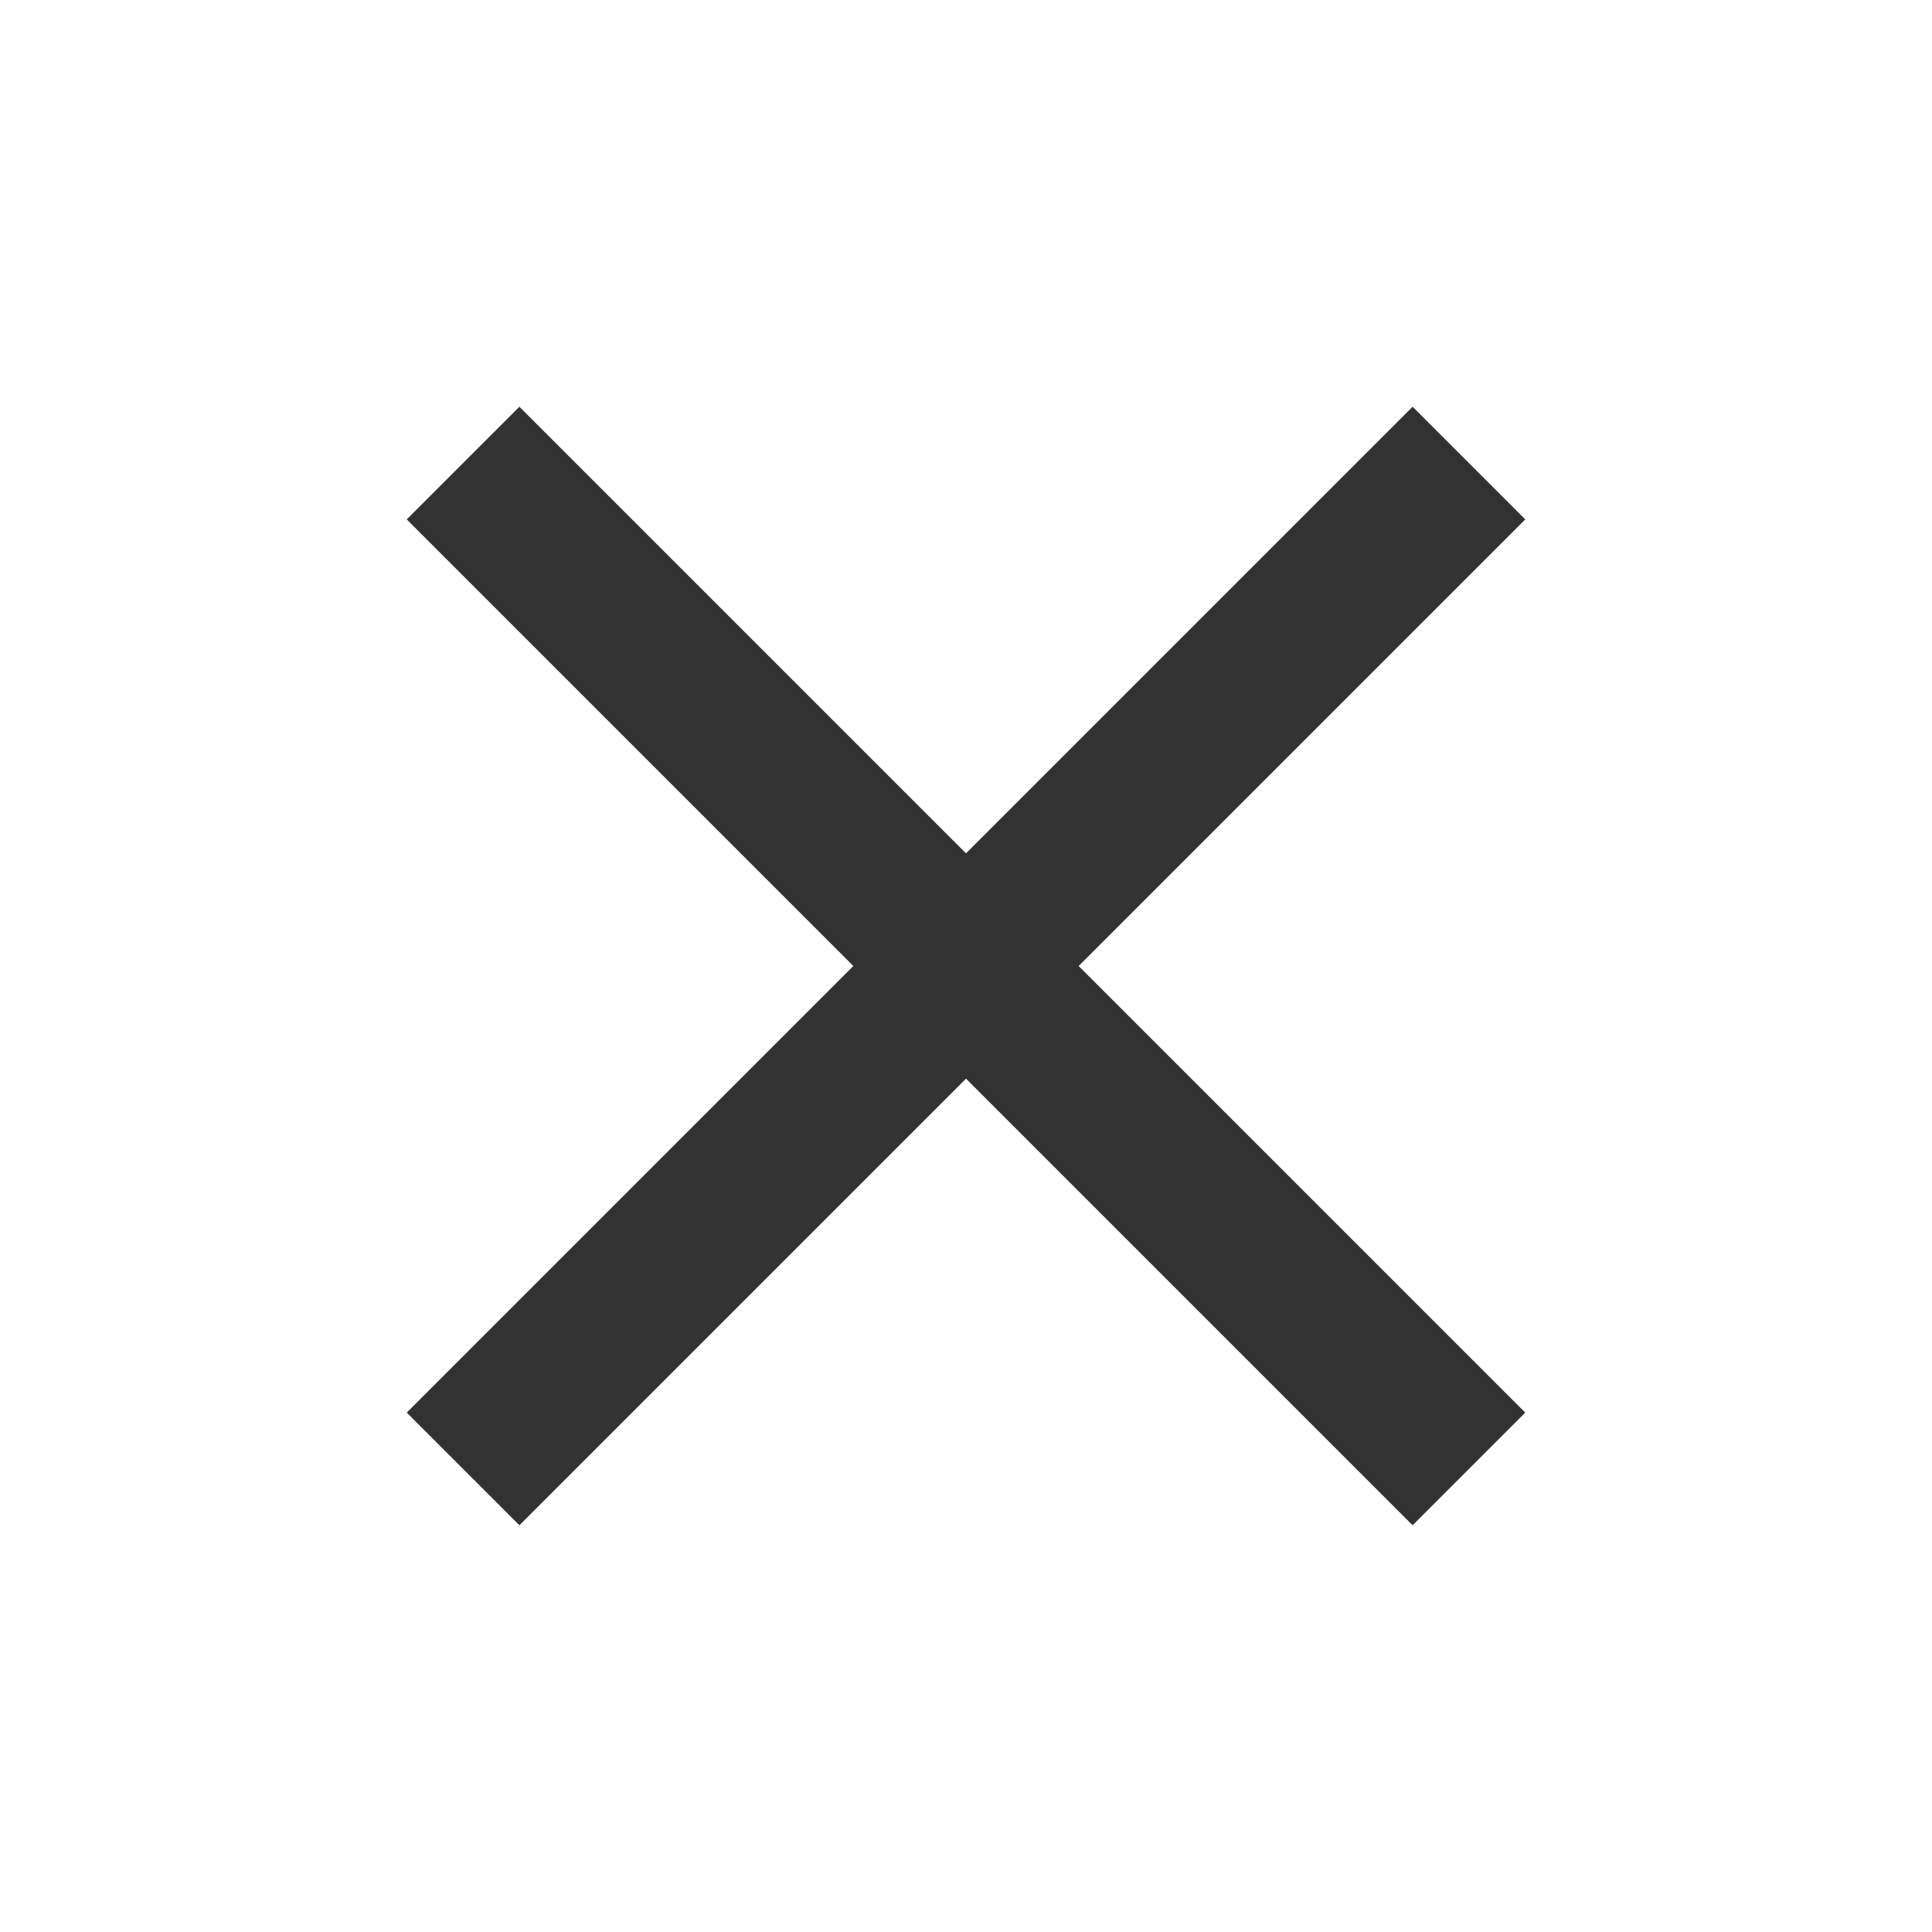
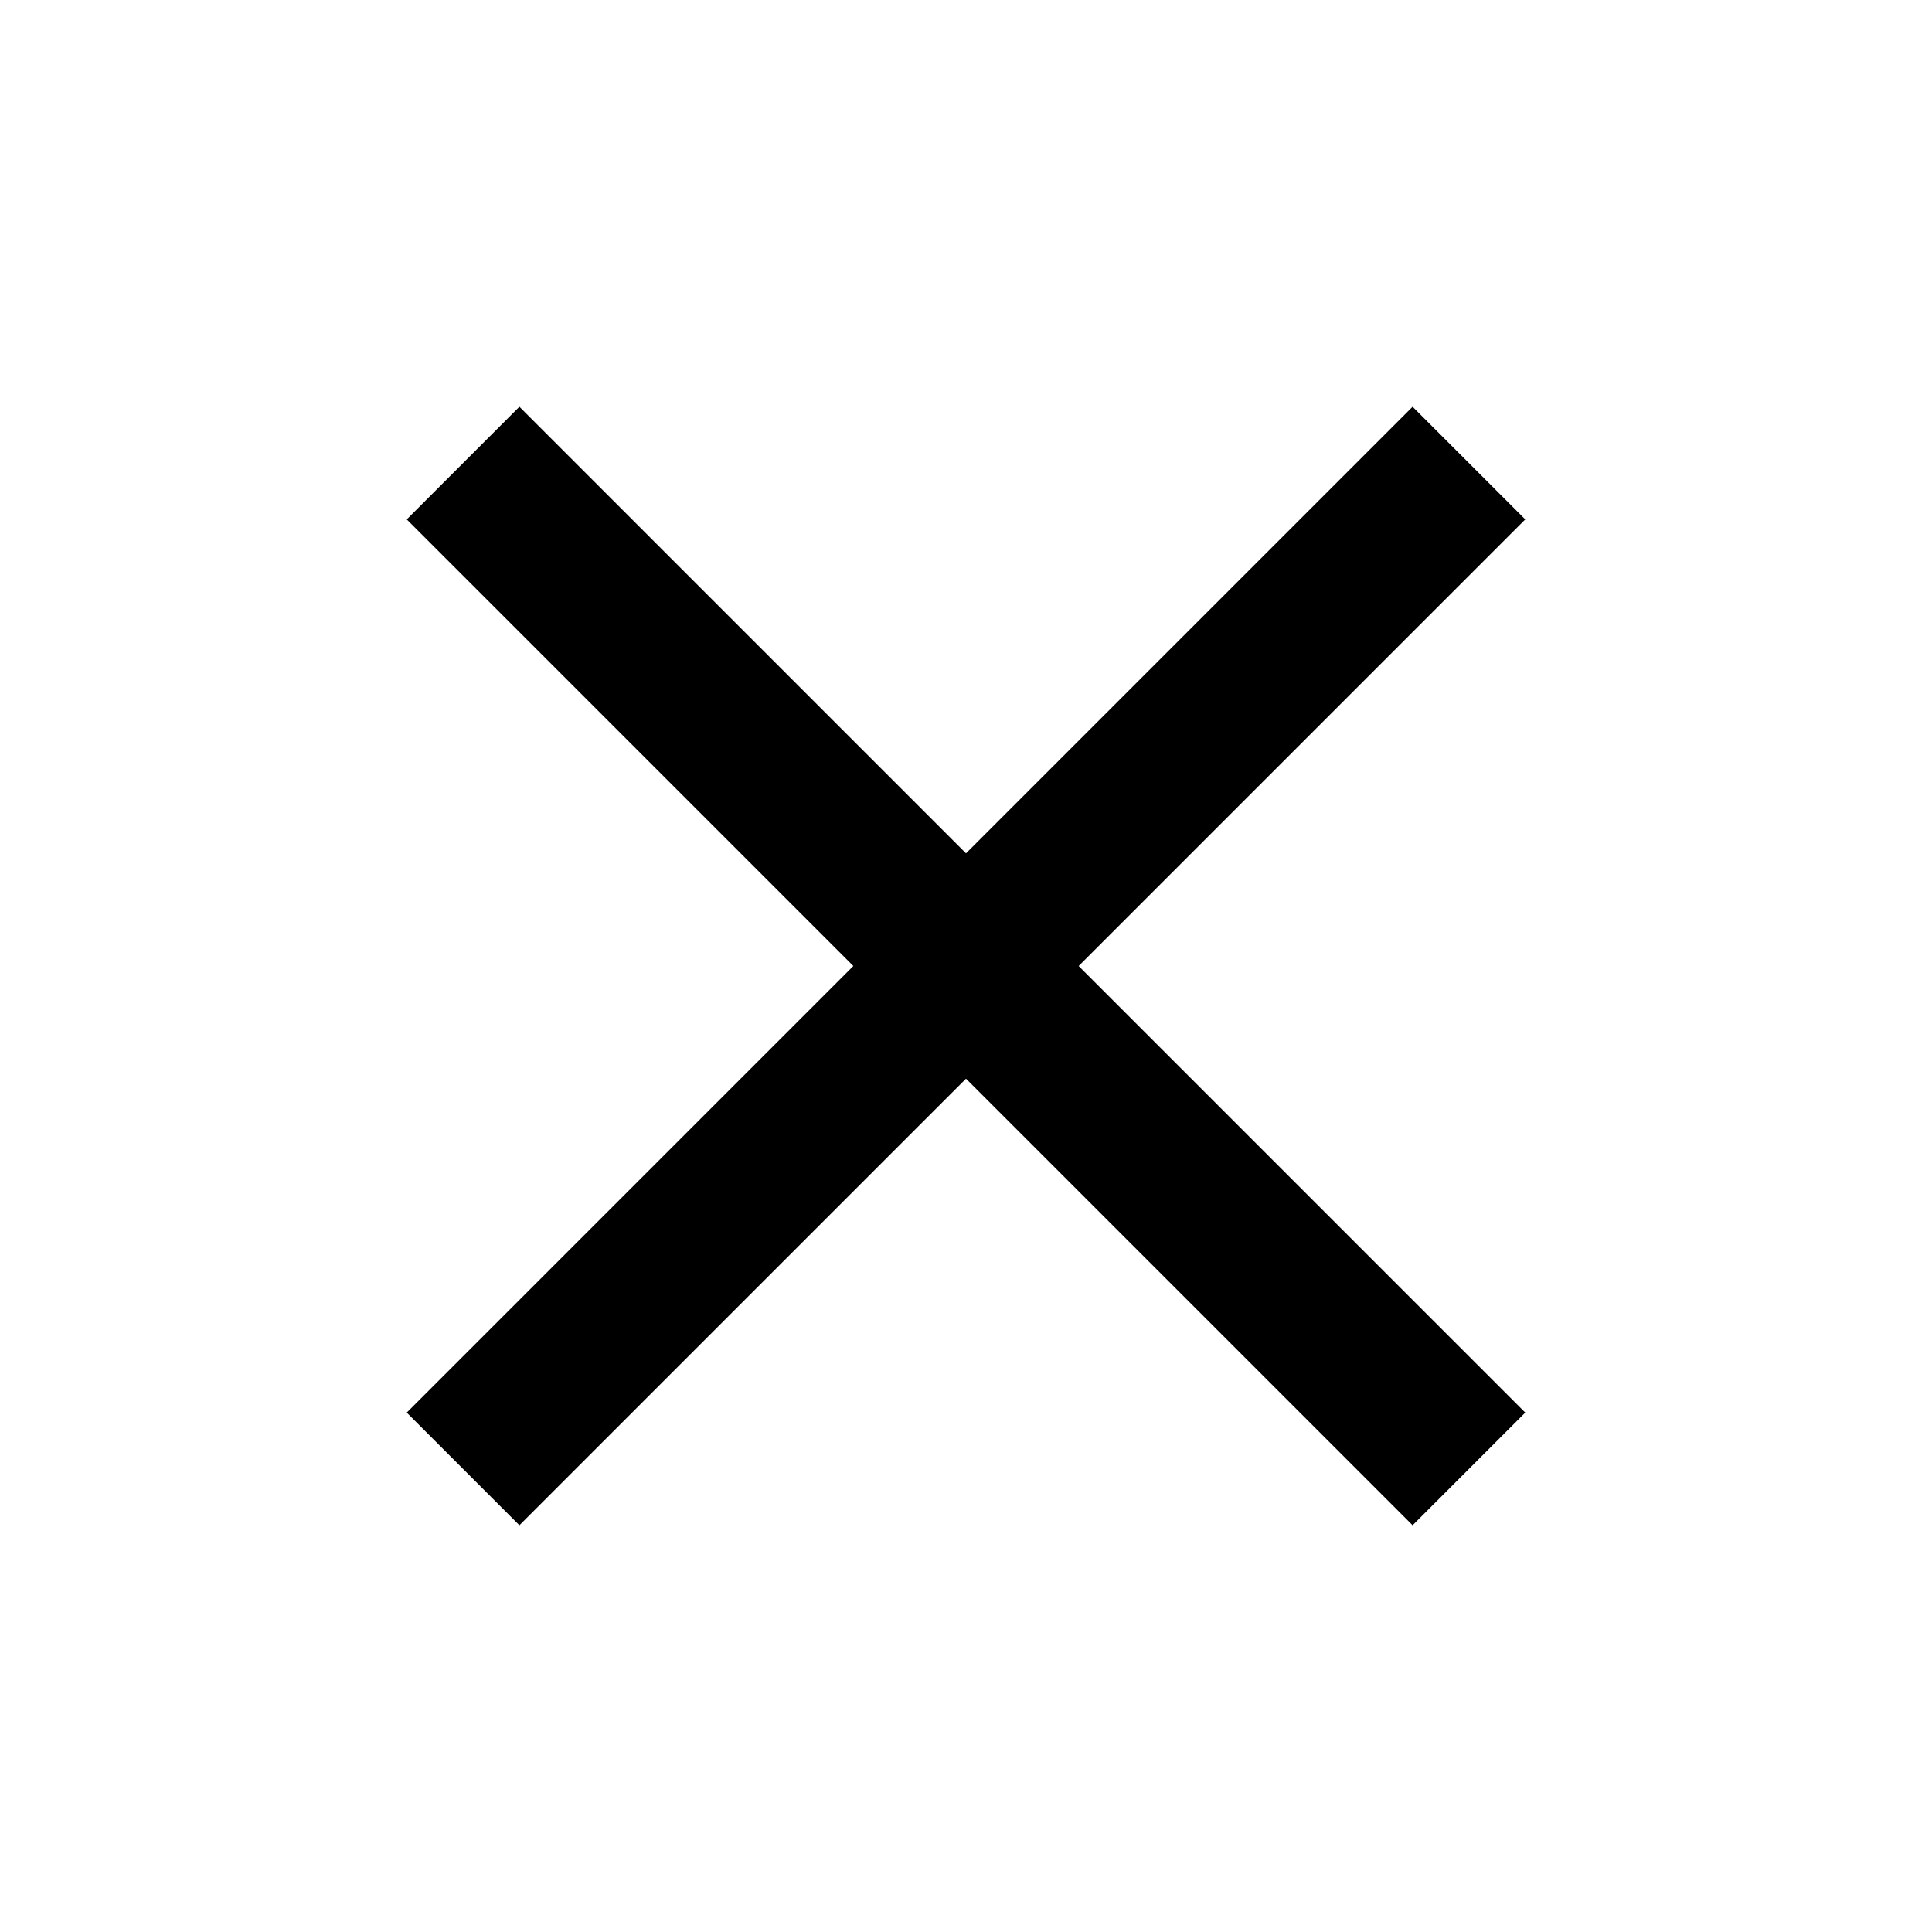
<svg xmlns="http://www.w3.org/2000/svg" id="icon_navigation_close_24px" data-name="icon/navigation/close_24px" width="19" height="19" viewBox="0 0 19 19">
  <rect id="Boundary" width="19" height="19" fill="none" />
-   <path id="_Color" data-name=" ↳Color" d="M11,1.108,9.892,0,5.5,4.392,1.108,0,0,1.108,4.392,5.5,0,9.892,1.108,11,5.5,6.608,9.892,11,11,9.892,6.608,5.5Z" transform="translate(4 4)" fill="#323232" />
+   <path id="_Color" data-name=" ↳Color" d="M11,1.108,9.892,0,5.5,4.392,1.108,0,0,1.108,4.392,5.5,0,9.892,1.108,11,5.5,6.608,9.892,11,11,9.892,6.608,5.5Z" transform="translate(4 4)" fill="currentColor" />
</svg>
